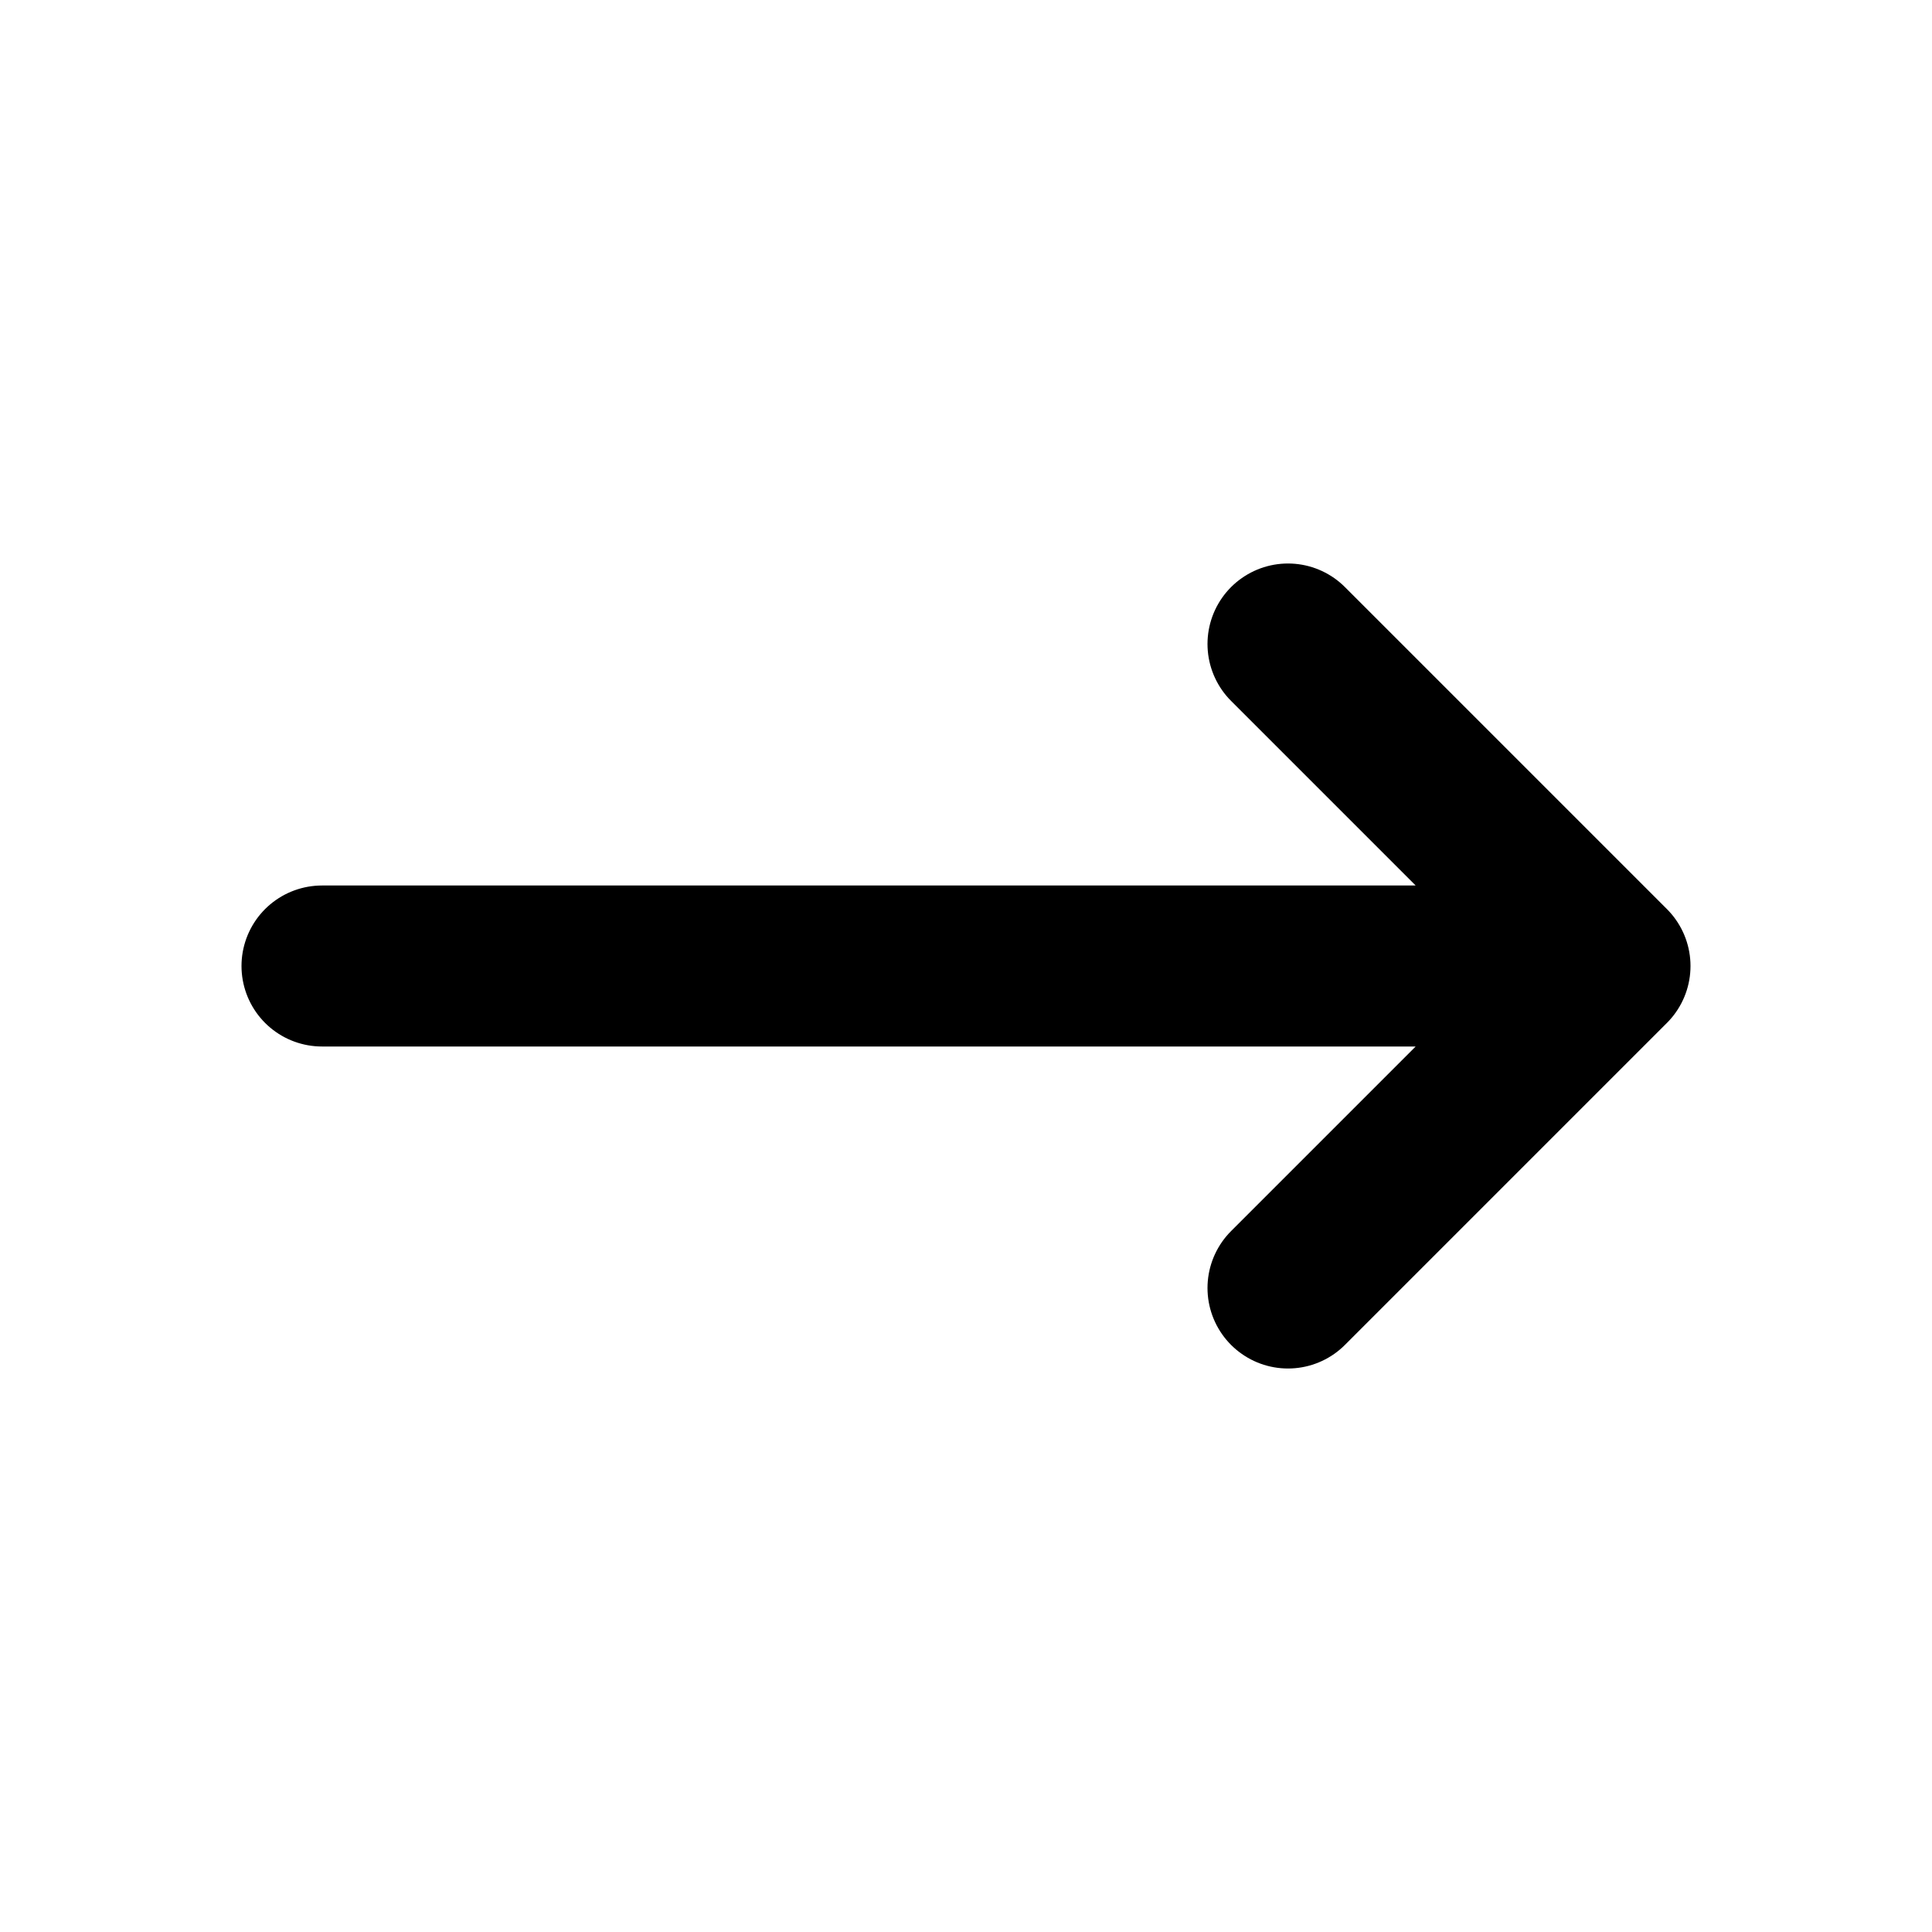
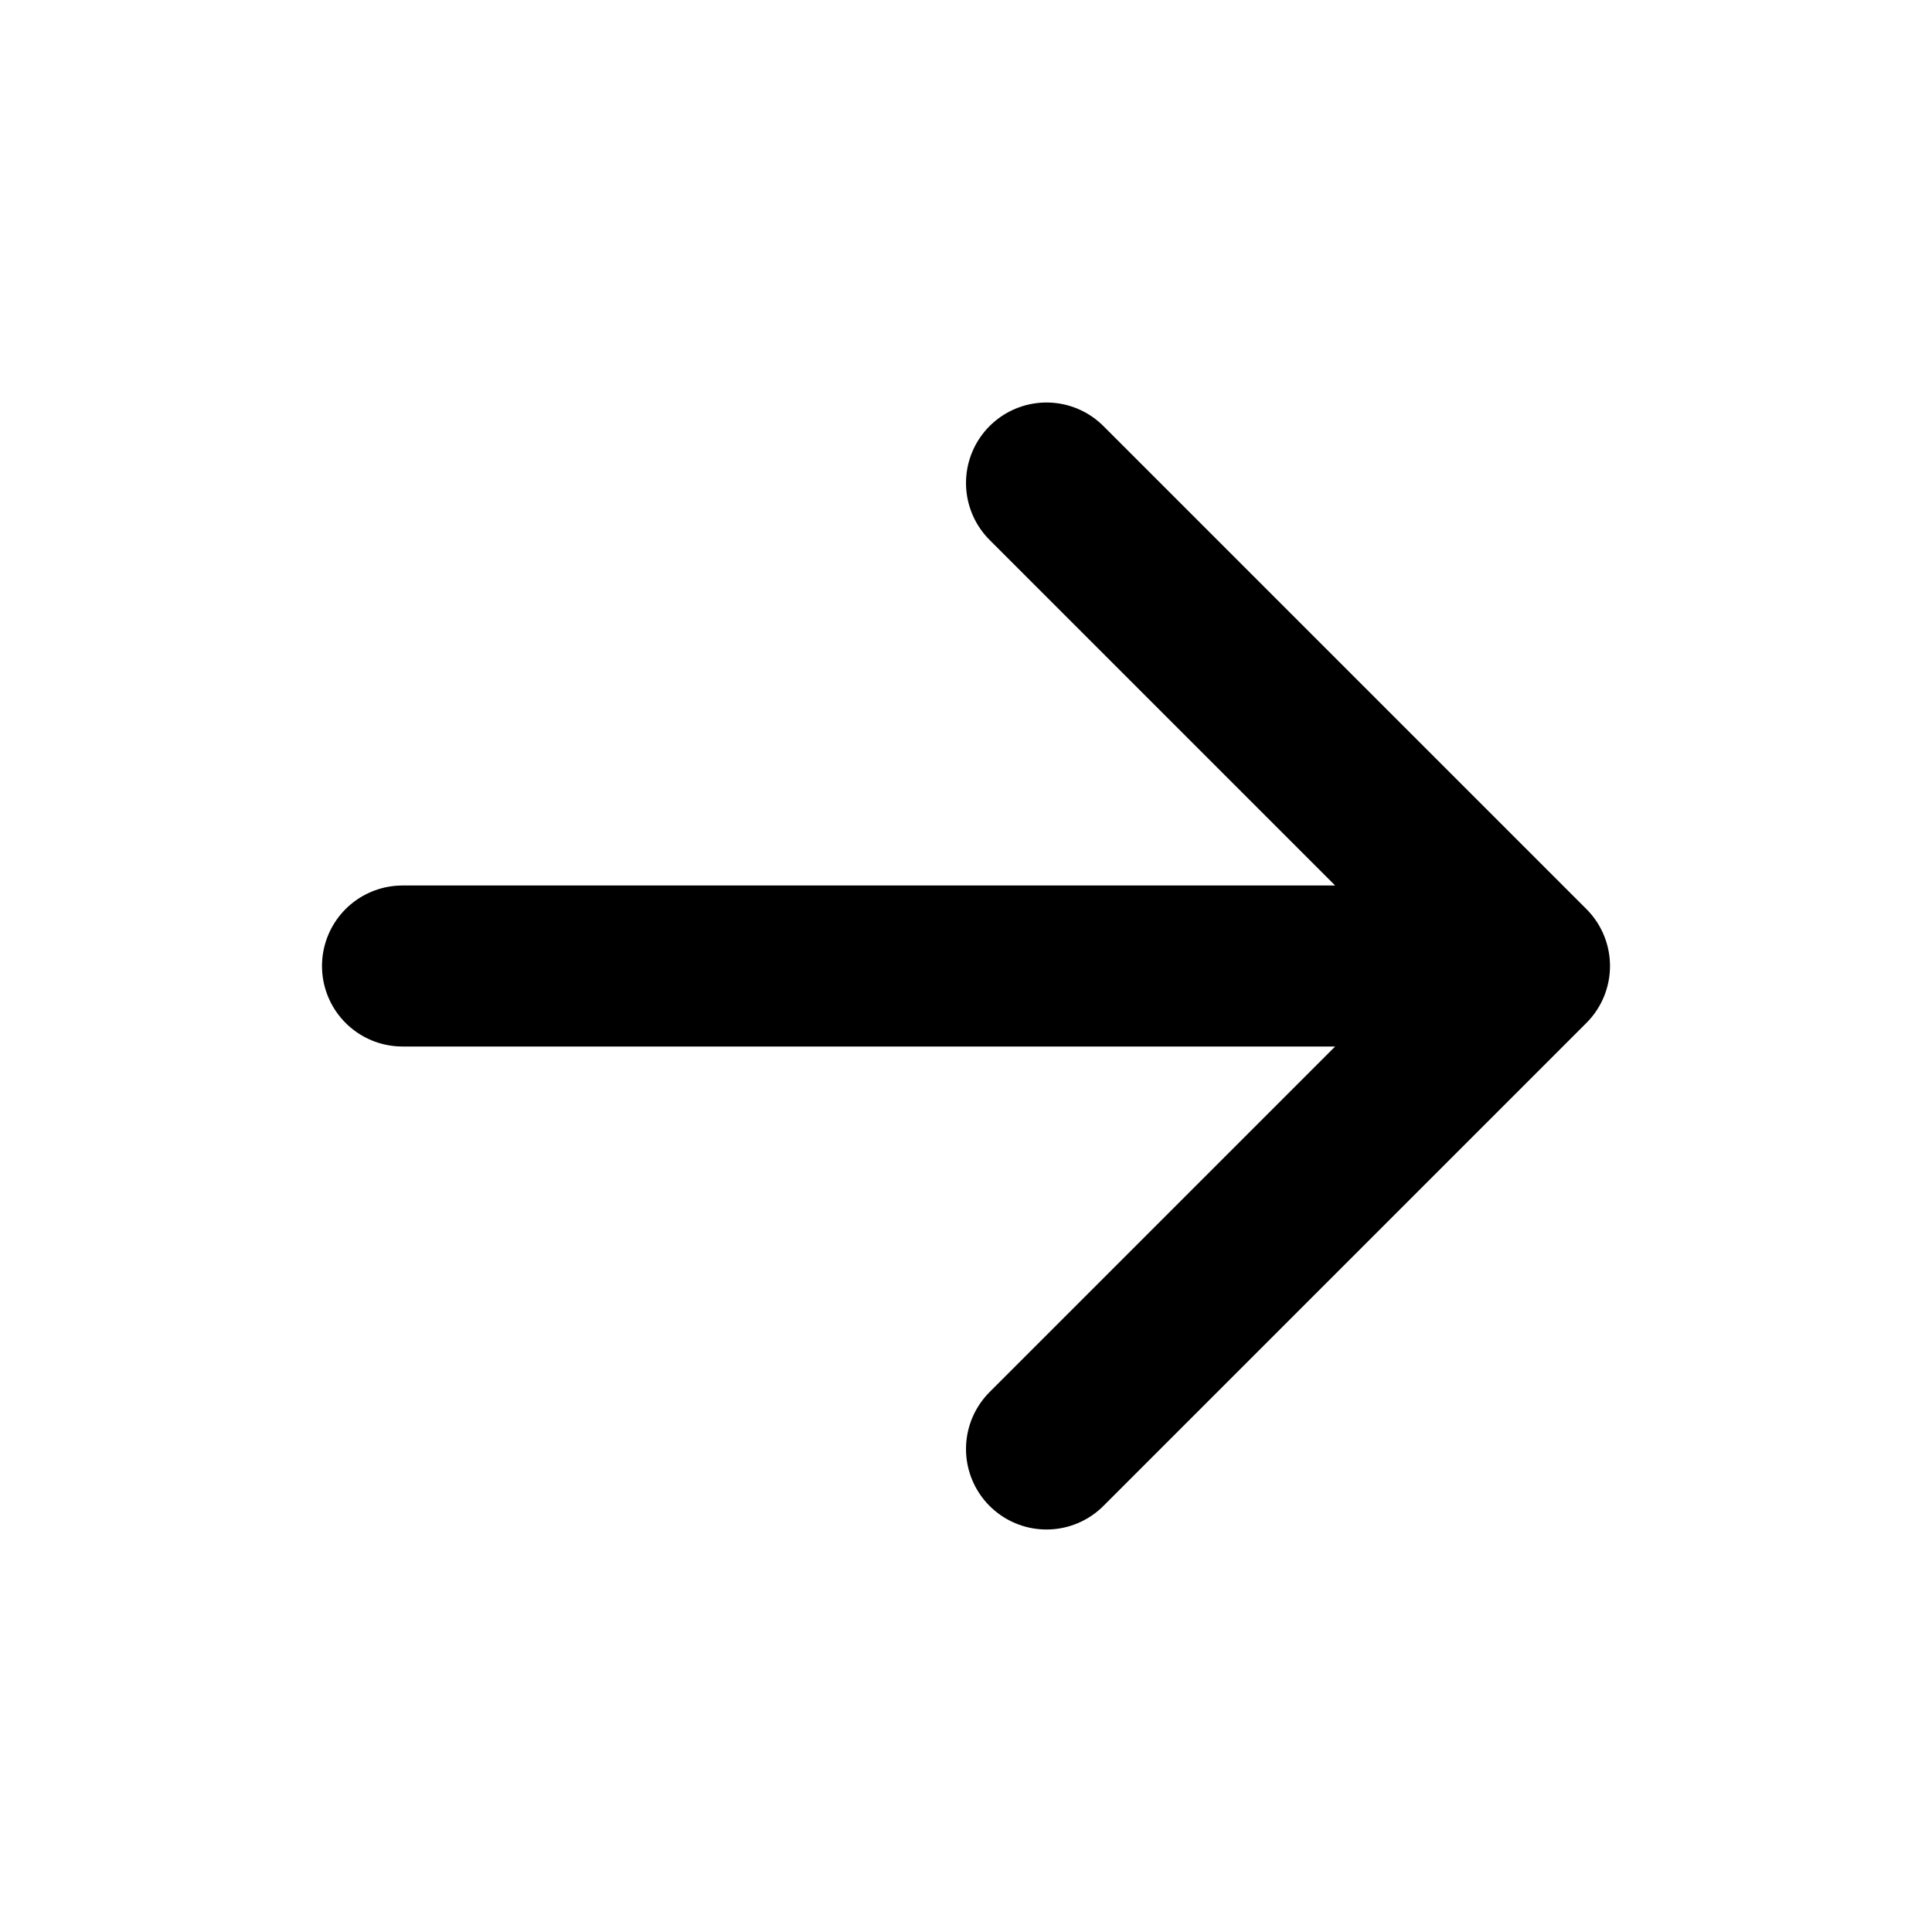
<svg xmlns="http://www.w3.org/2000/svg" width="64px" height="64px" viewBox="0 0 24 24" fill="none">
  <g id="SVGRepo_bgCarrier" stroke-width="0" />
  <g id="SVGRepo_tracerCarrier" stroke-linecap="round" stroke-linejoin="round" />
  <g id="SVGRepo_iconCarrier">
-     <path d="M4 12H20M20 12L16 8M20 12L16 16" stroke="#000000" stroke-width="2" stroke-linecap="round" stroke-linejoin="round" />
+     <g id="Arrow / Arrow_Right_MD">
+       <path id="Vector" d="M5 12H19M19 12L13 6M19 12L13 18" stroke="#000000" stroke-width="2" stroke-linecap="round" stroke-linejoin="round" />
+     </g>
  </g>
</svg>
